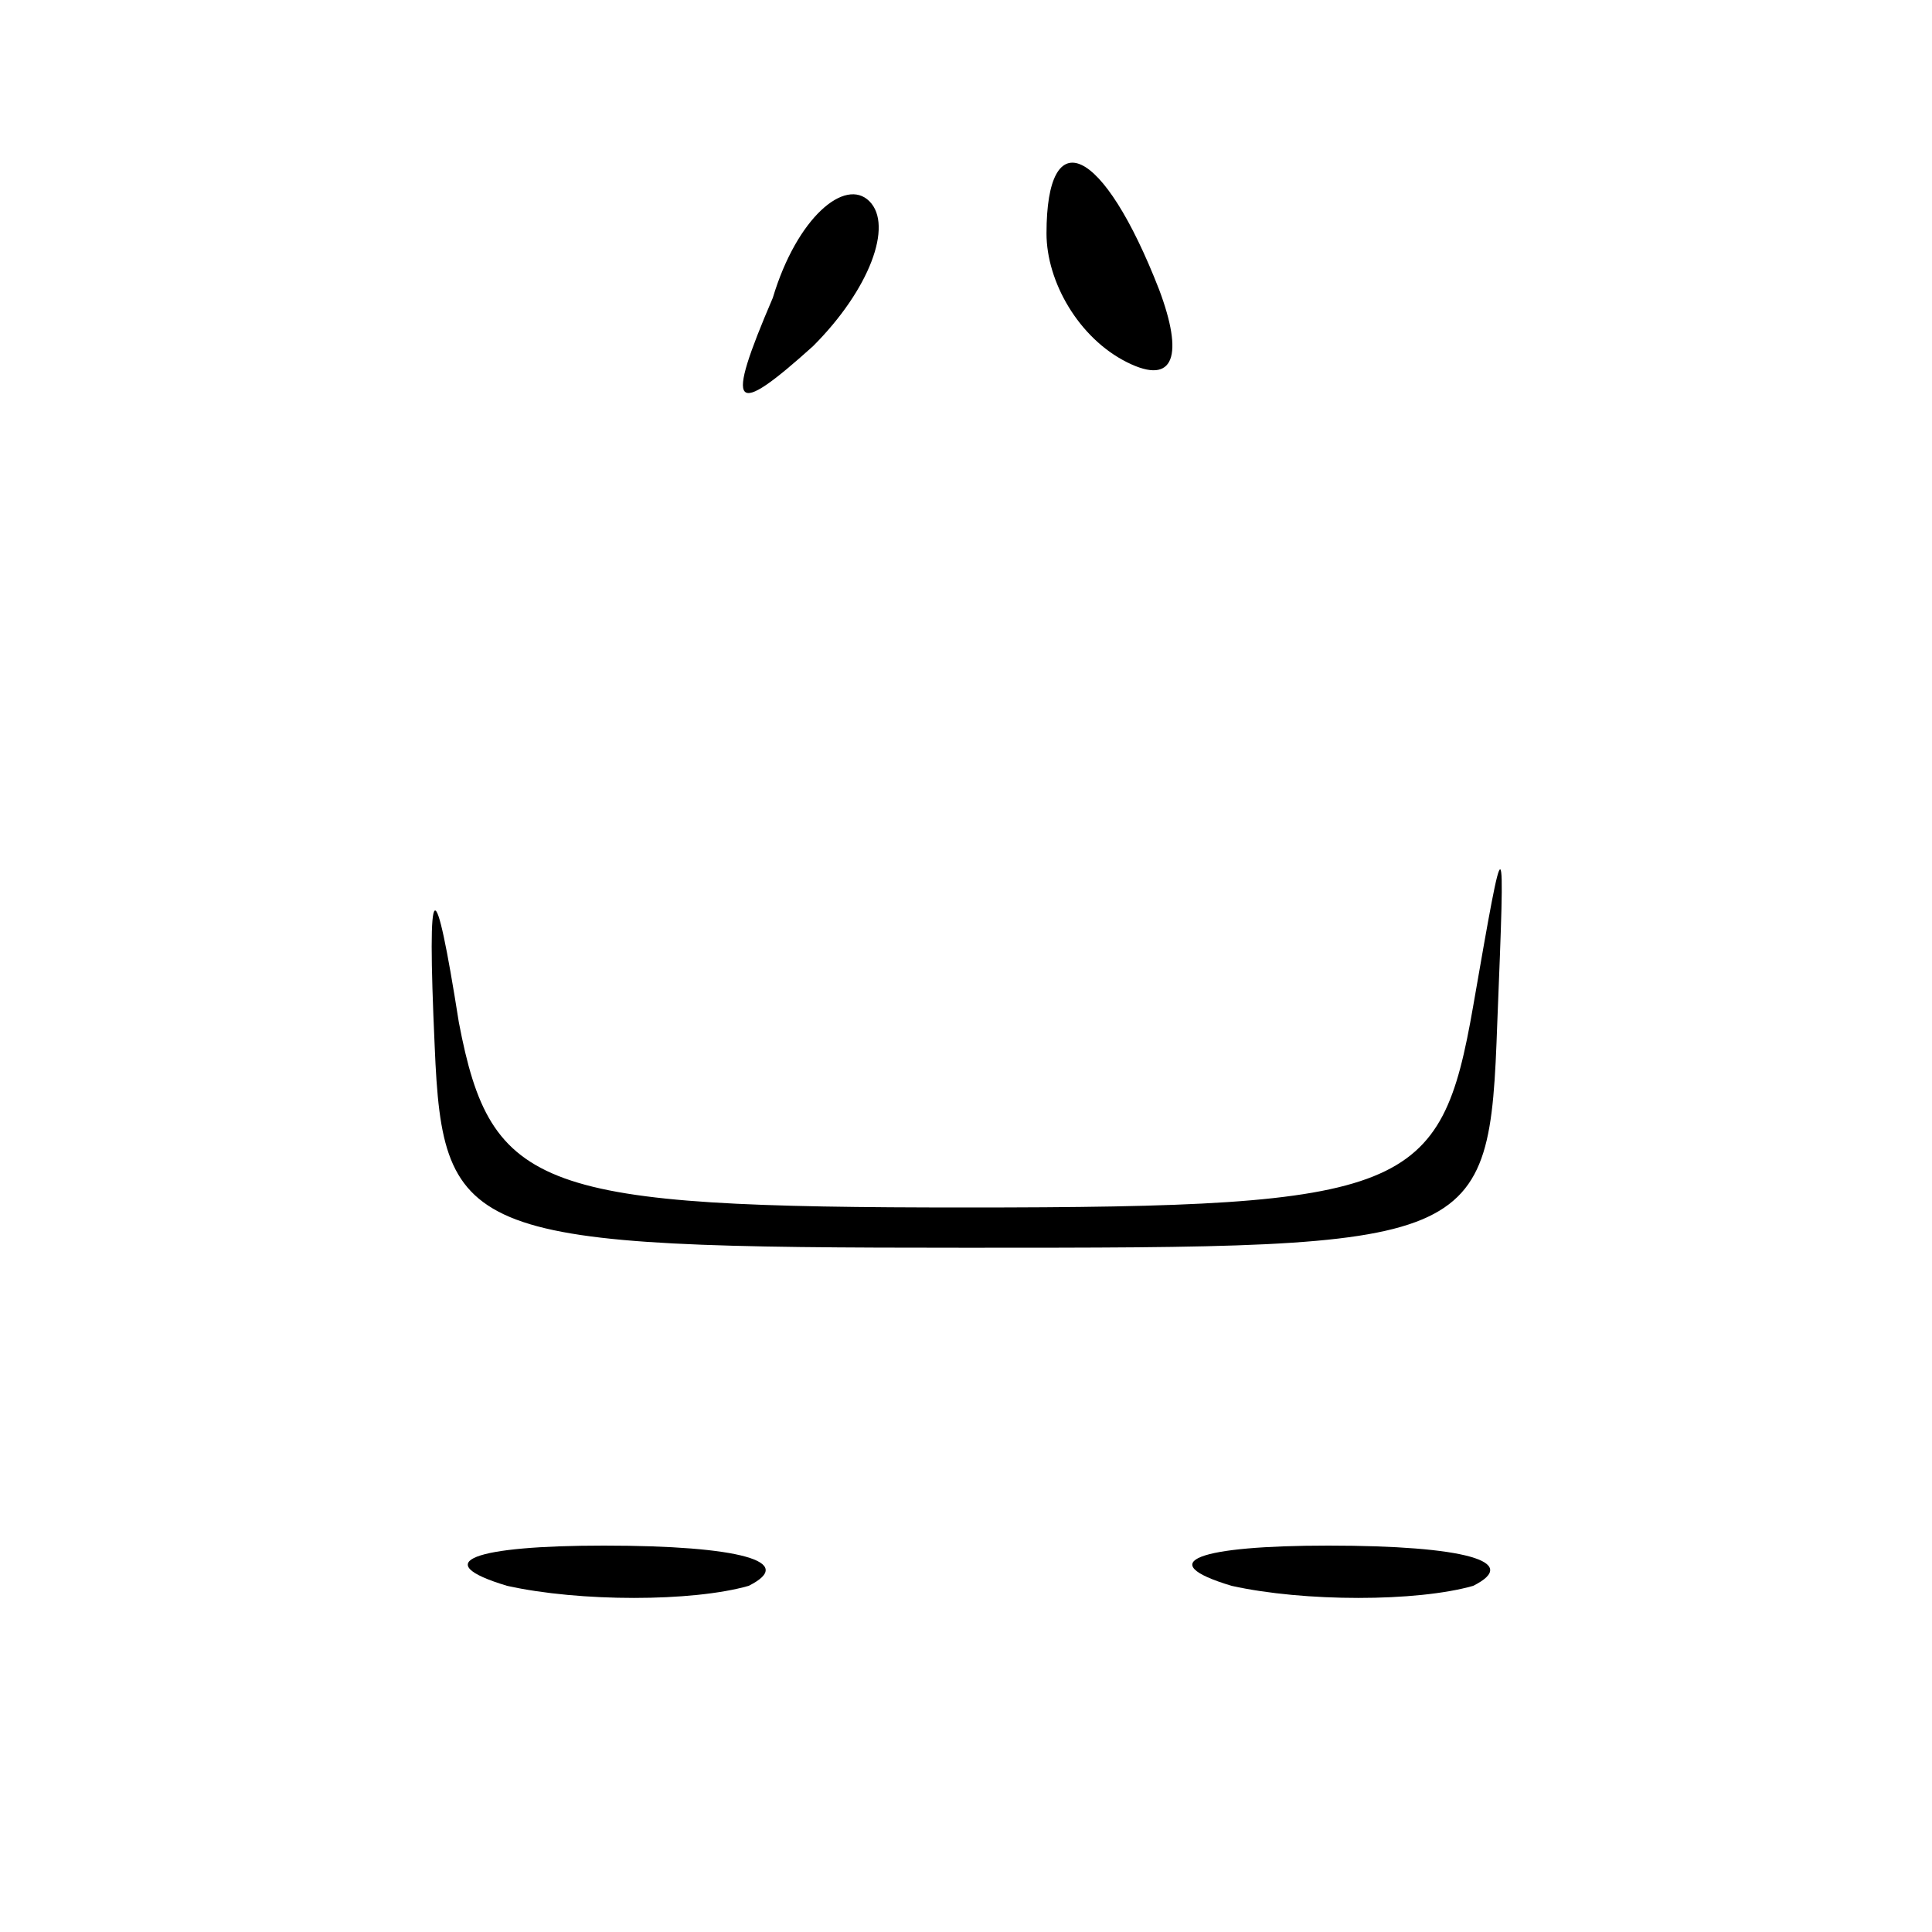
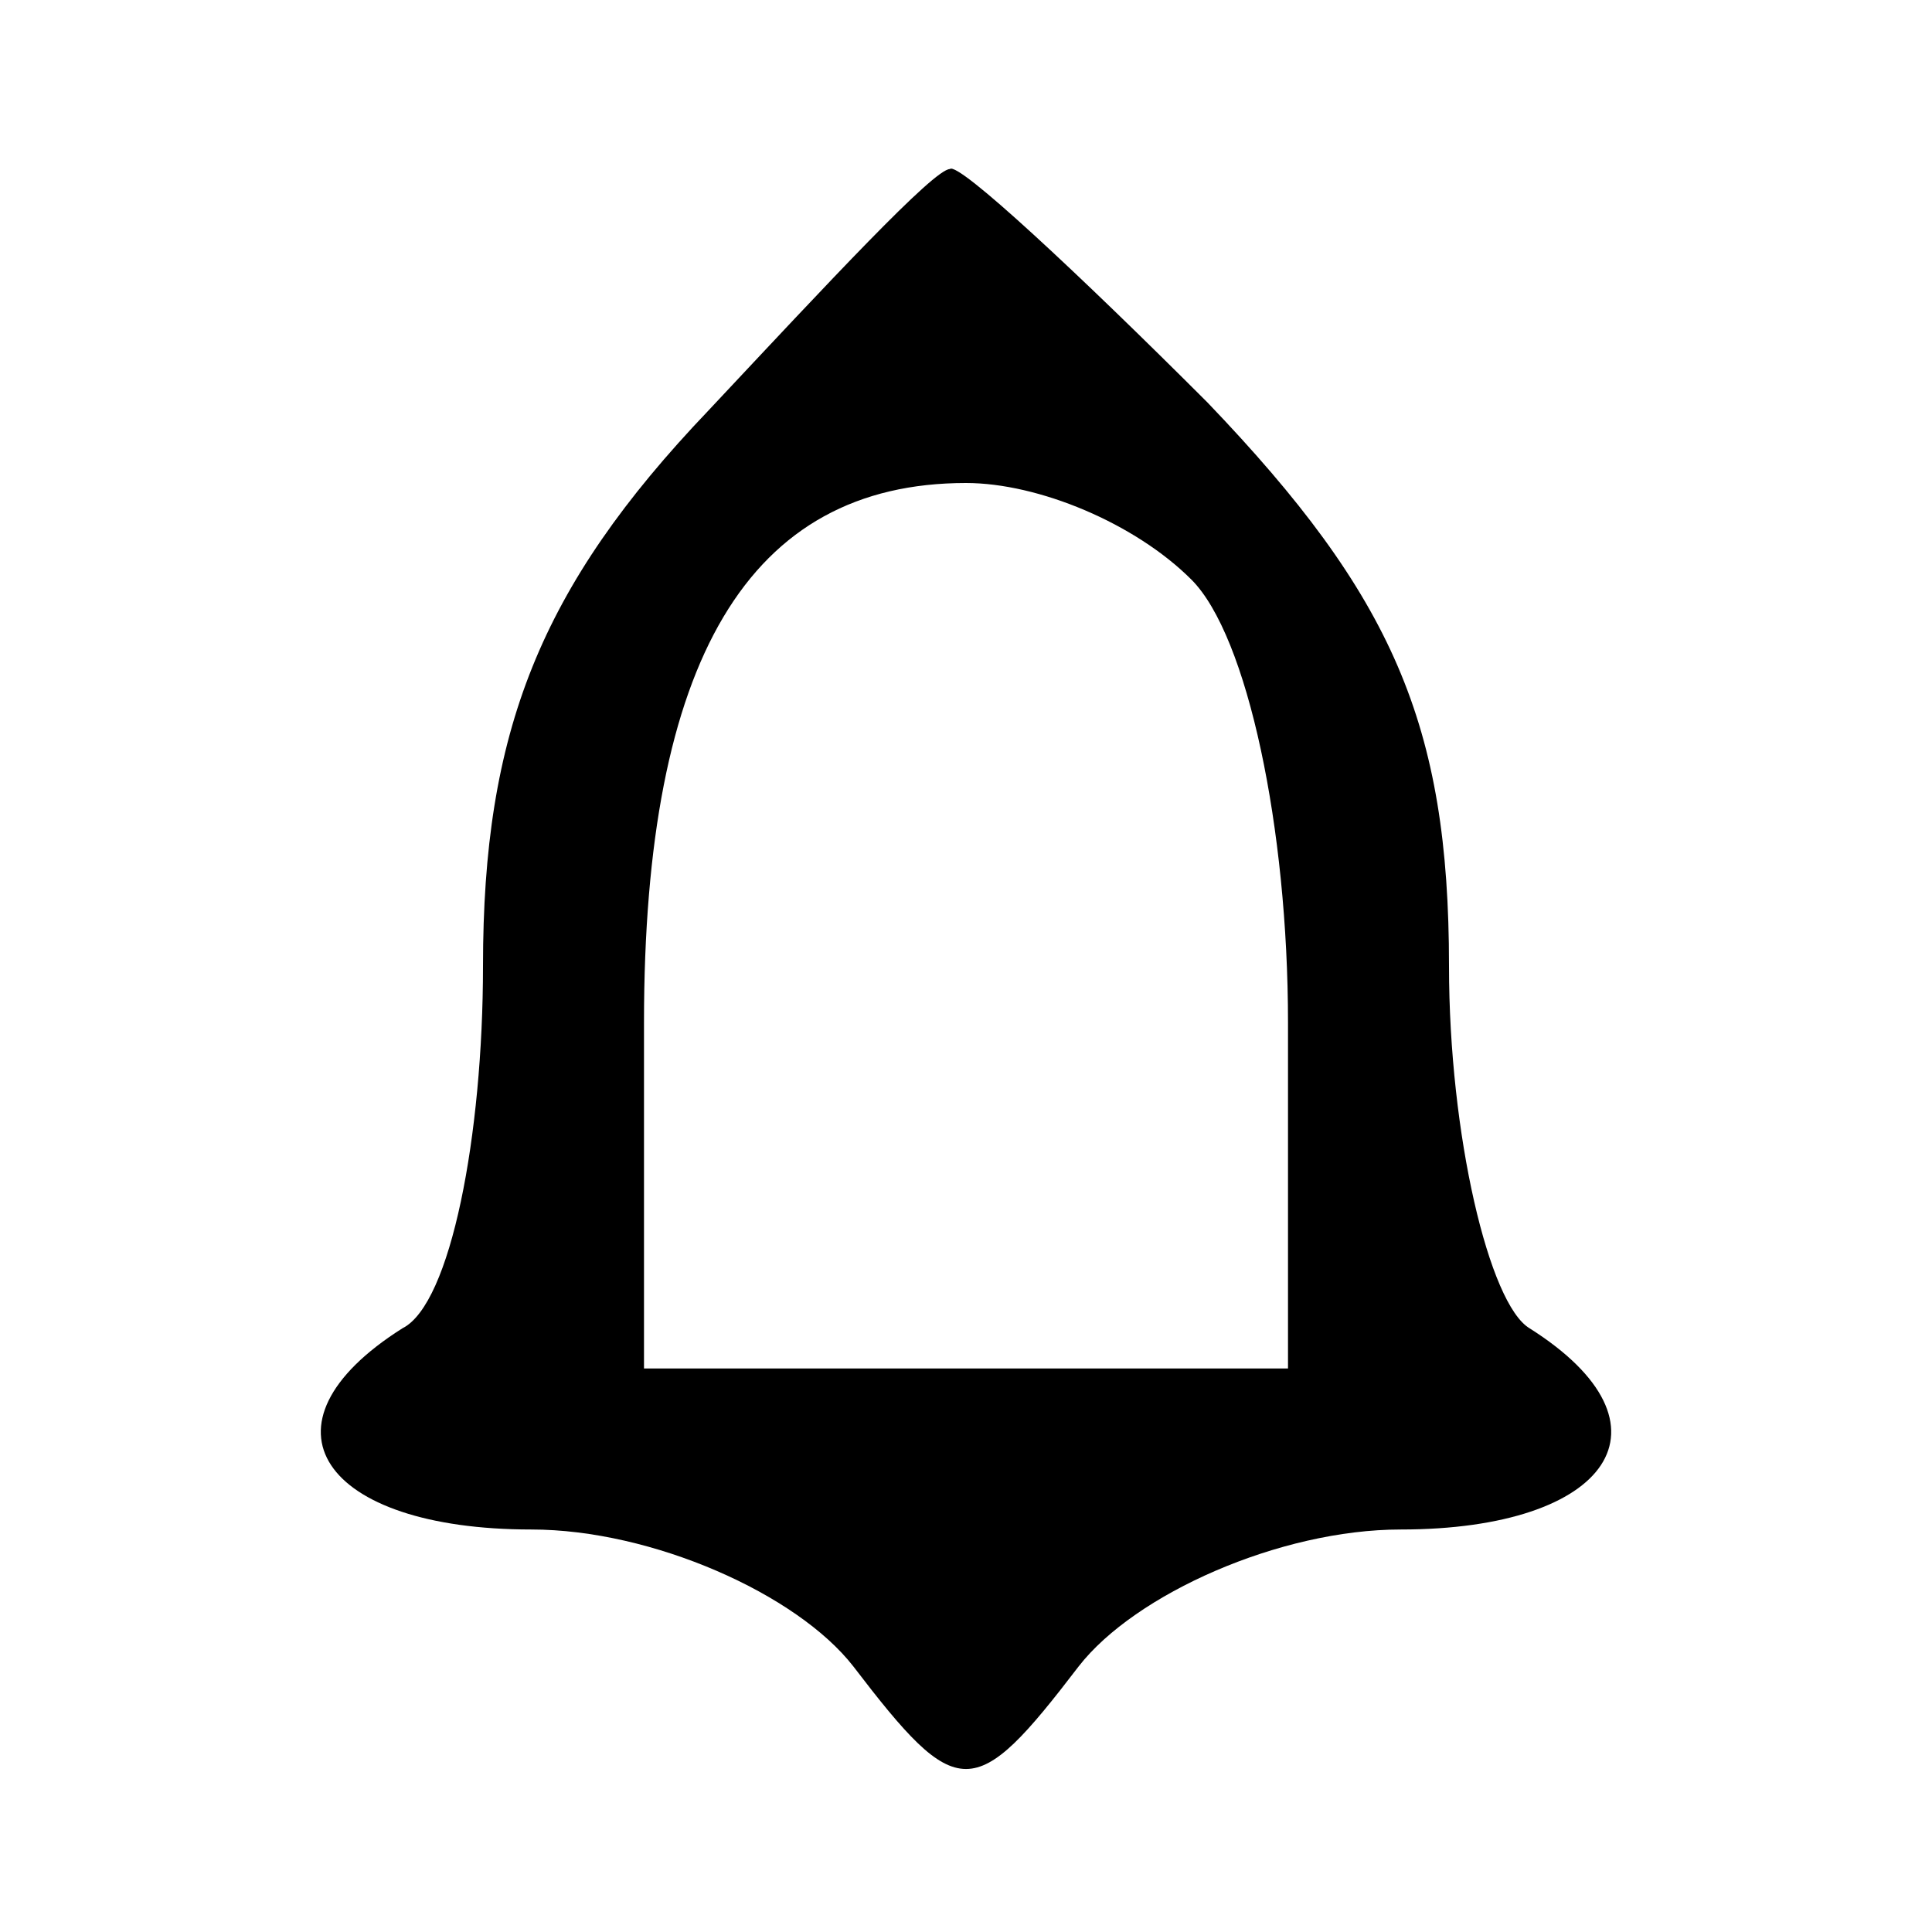
<svg xmlns="http://www.w3.org/2000/svg" version="1.0" width="24pt" height="24pt" viewBox="0 0 24 24" preserveAspectRatio="xMidYMid meet">
  <g transform="translate(0,24) scale(0.1,-0.1)" fill="#000000" stroke="none">
-     <path d="M96 203 c-6 -14 -5 -15 5 -6 7 7 10 15 7 18 -3 3 -9 -2 -12 -12z" />
-     <path d="M130 211 c0 -6 4 -13 10 -16 6 -3 7 1 4 9 -7 18 -14 21 -14 7z" />
-     <path d="M54 110 c1 -24 4 -25 66 -25 64 0 65 0 66 28 1 25 1 25 -3 2 -4 -23 -8 -25 -63 -25 -53 0 -59 2 -63 23 -3 19 -4 19 -3 -3z" />
-     <path d="M63 43 c9 -2 23 -2 30 0 6 3 -1 5 -18 5 -16 0 -22 -2 -12 -5z" />
-     <path d="M153 43 c9 -2 23 -2 30 0 6 3 -1 5 -18 5 -16 0 -22 -2 -12 -5z" />
+     <path d="M88 189 c-21 -22 -28 -40 -28 -69 0 -21 -4 -42 -10 -45 -19 -12 -10 -25 16 -25 15 0 33 -8 40 -17 13 -17 15 -17 28 0 7 9 25 17 40 17 26 0 35 13 16 25 -5 3 -10 24 -10 45 0 30 -7 46 -30 70 -16 16 -31 30 -32 29 -2 0 -15 -14 -30 -30z m60 -21 c7 -7 12 -31 12 -55 l0 -43 -40 0 -40 0 0 43 c0 45 13 67 40 67 9 0 21 -5 28 -12z" />
  </g>
</svg>
